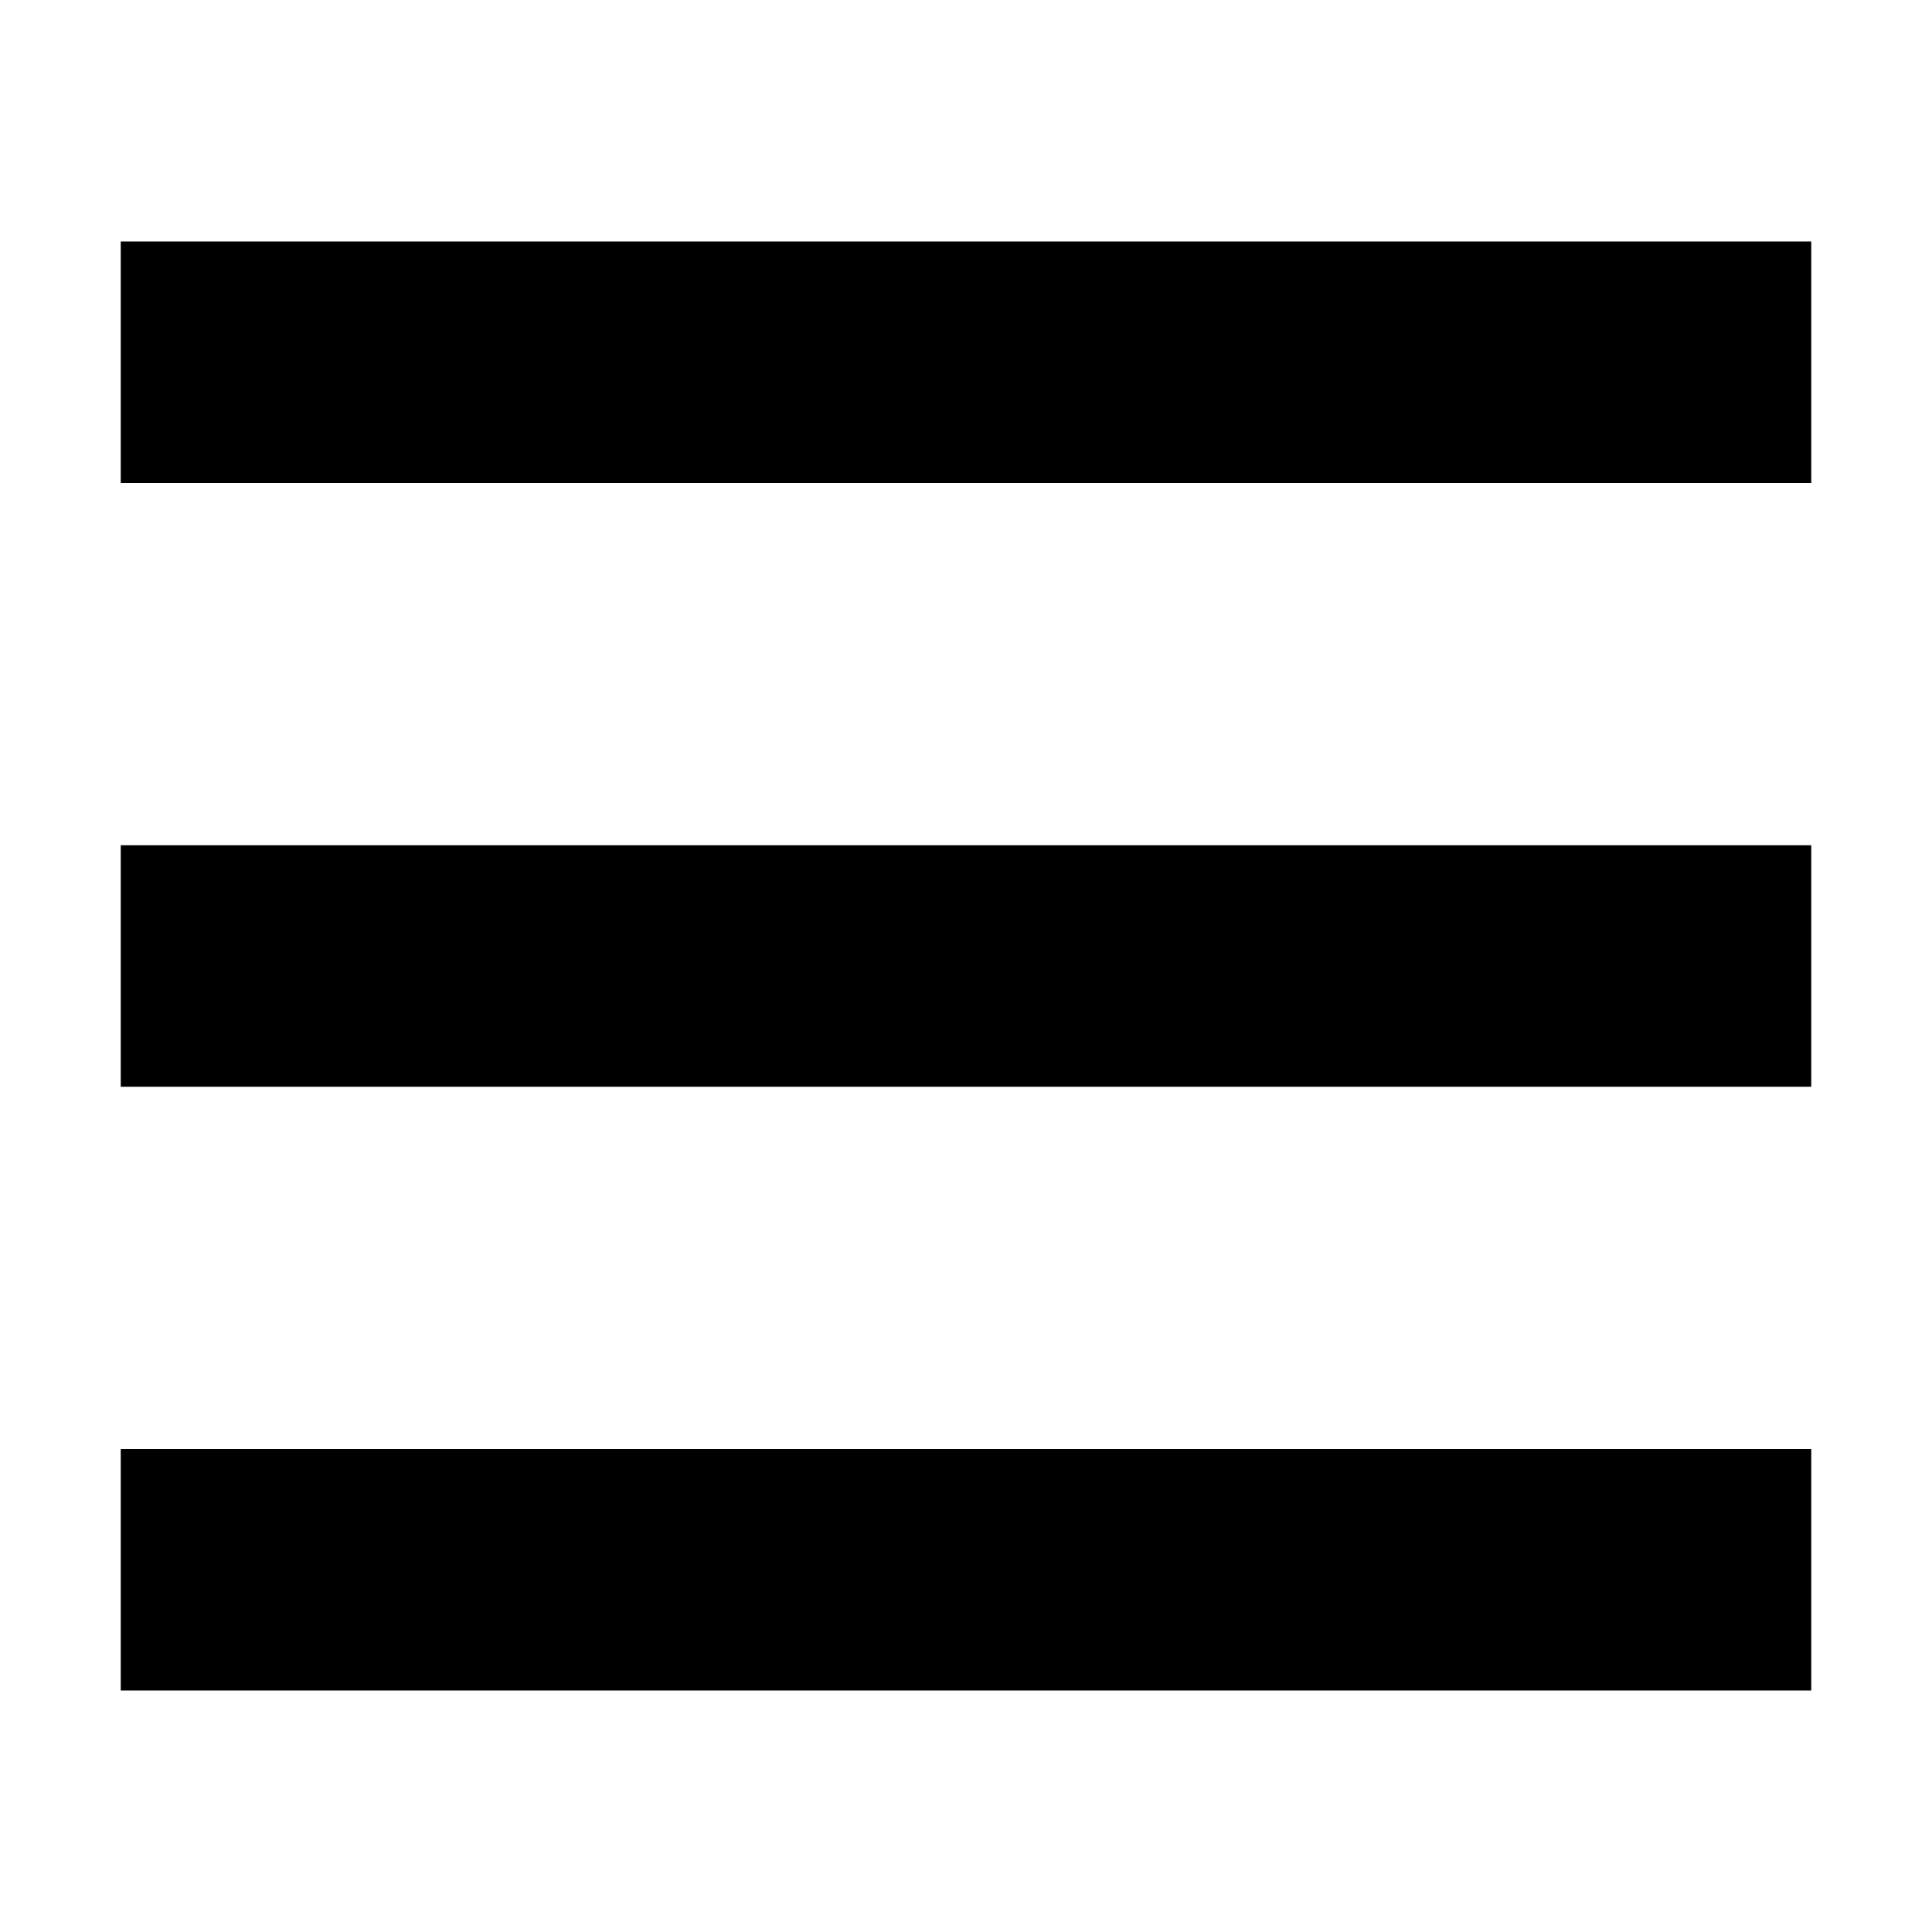
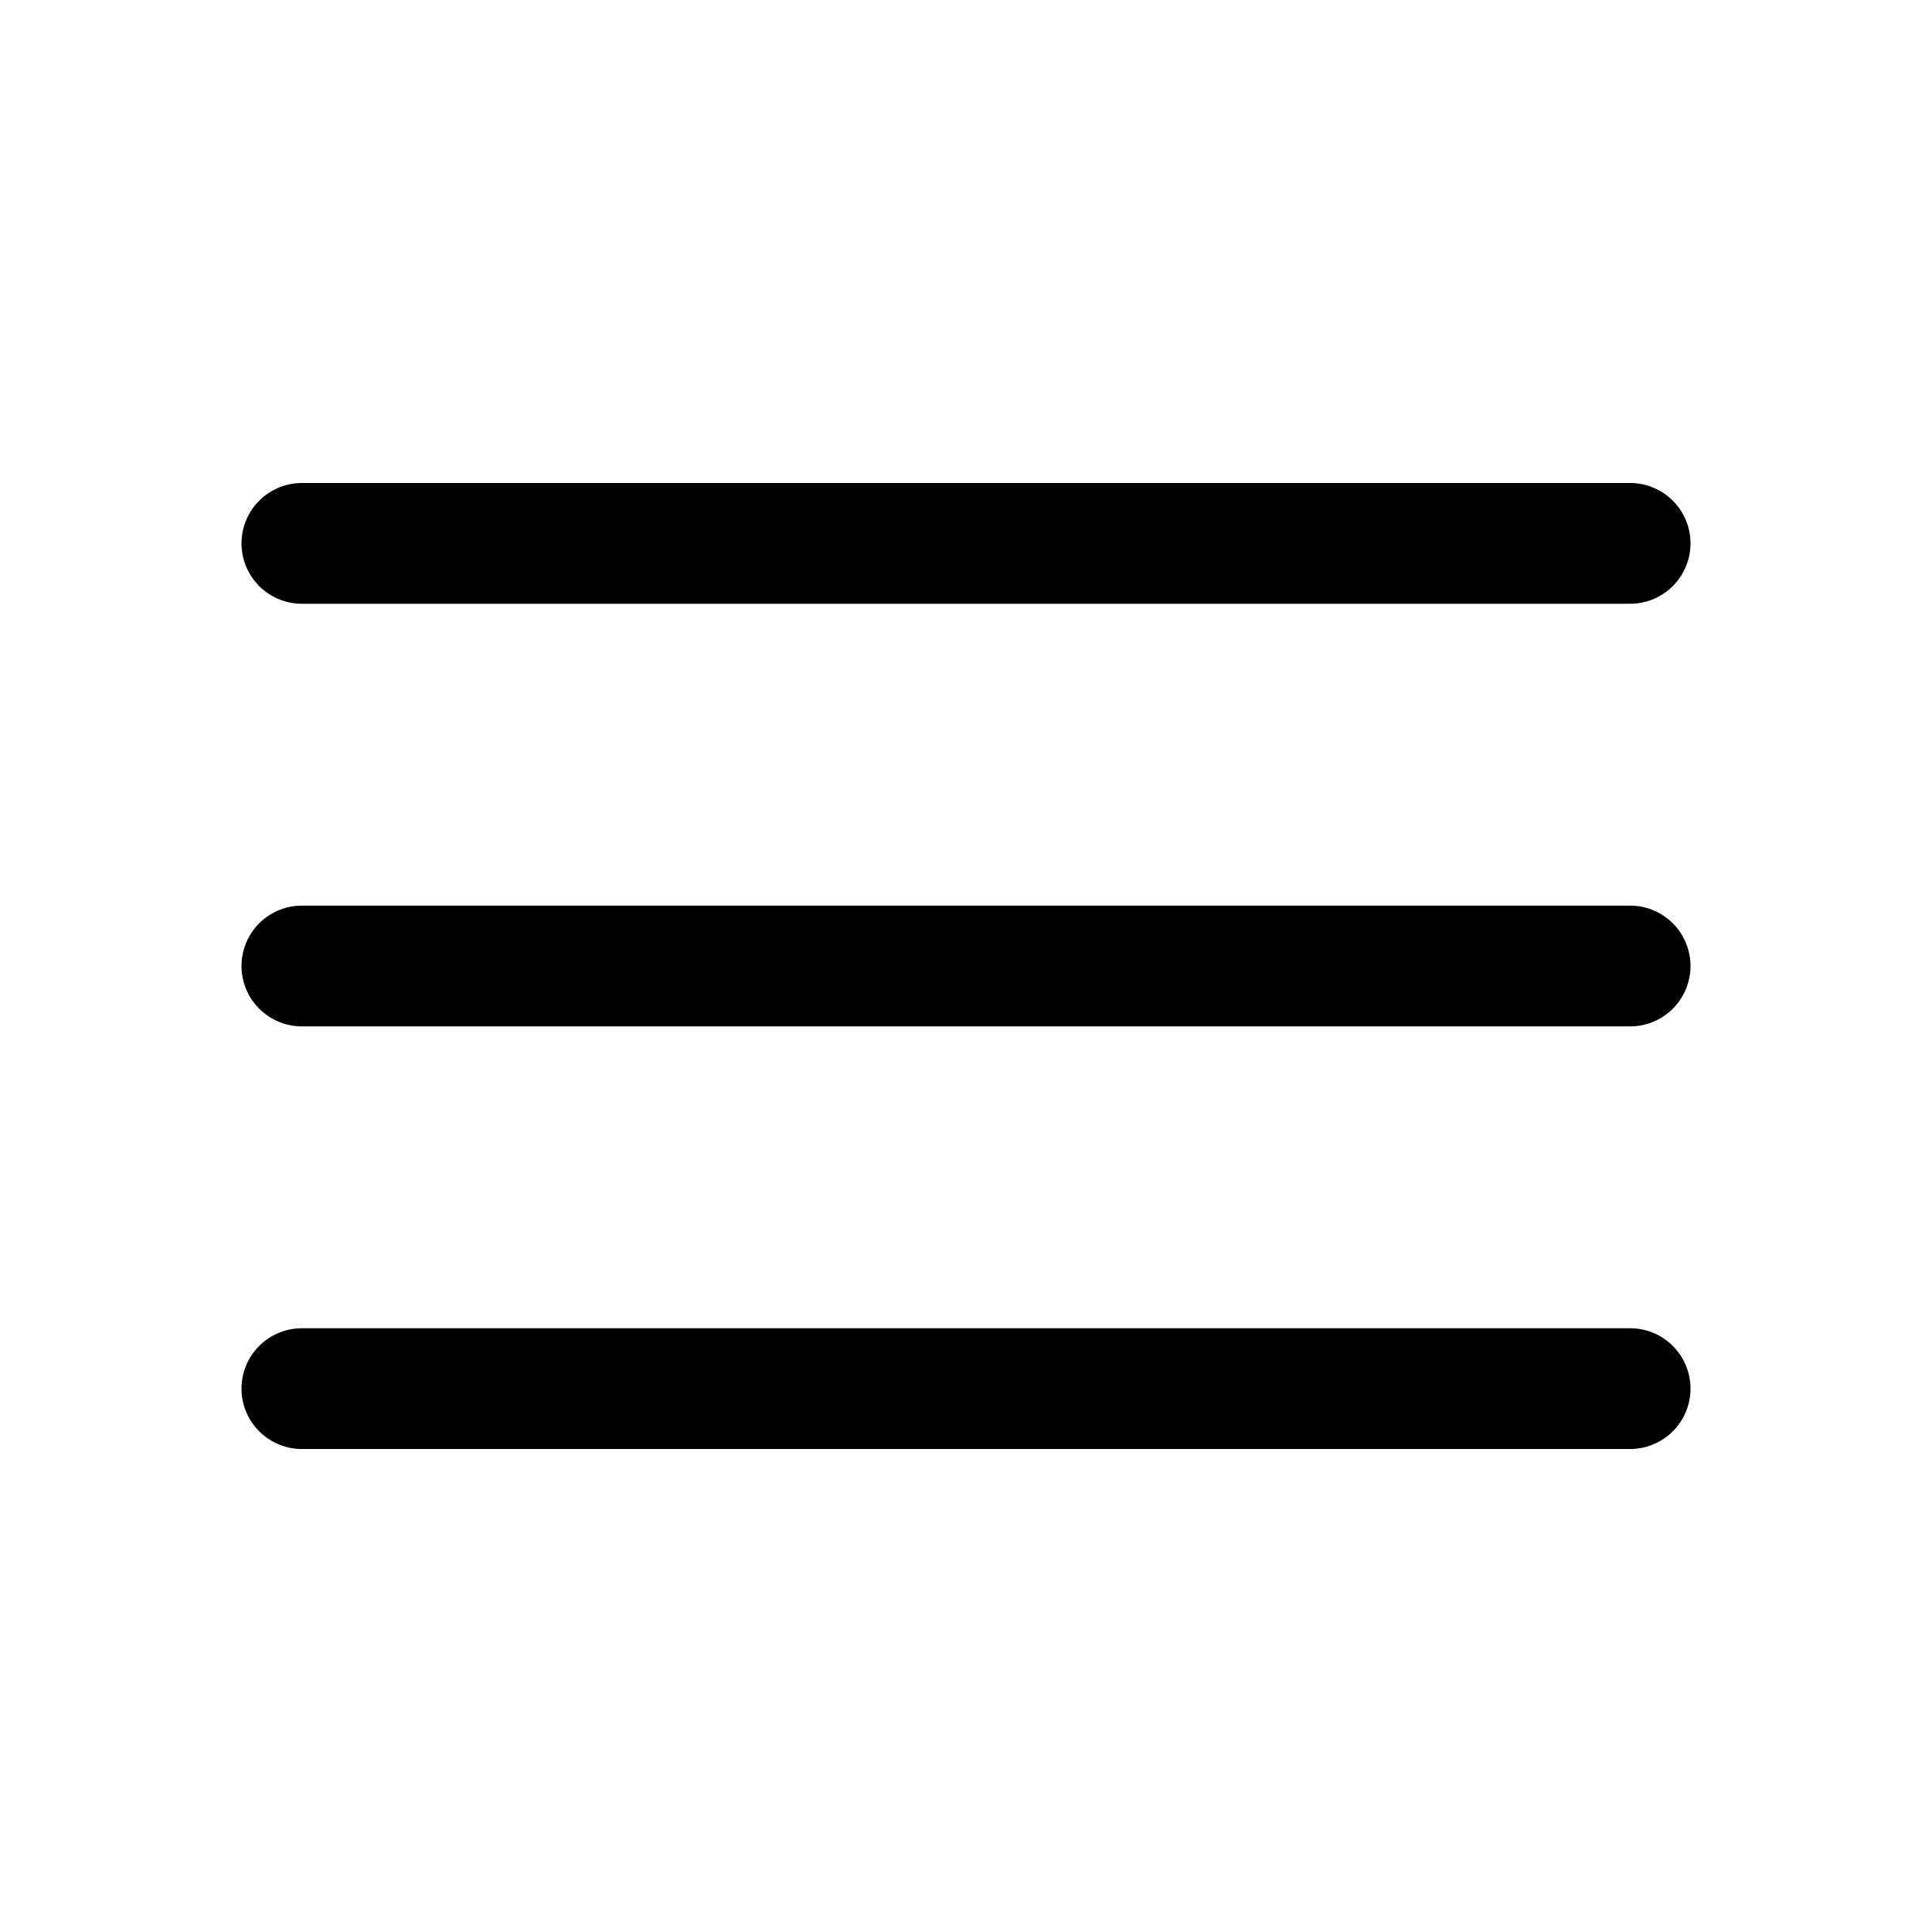
- <svg xmlns="http://www.w3.org/2000/svg" viewBox="0 0 16 16" version="1.1">
-   <g id="SVGRepo_bgCarrier" stroke-width="0" />
-   <g id="SVGRepo_tracerCarrier" stroke-linecap="round" stroke-linejoin="round" stroke-width="0.192" />
-   <g id="SVGRepo_iconCarrier">
-     <rect id="icon-bound" fill="none" />
-     <path d="M1,9h14V7H1V9z M1,14h14v-2H1V14z M1,2v2h14V2H1z" />
-   </g>
+ <svg xmlns="http://www.w3.org/2000/svg" fill="none" viewBox="0 0 24 24" stroke-width="1.5" stroke="currentColor">
+   <path stroke-linecap="round" stroke-linejoin="round" d="M3.75 6.75h16.5M3.75 12h16.5m-16.5 5.25h16.5" />
</svg>
